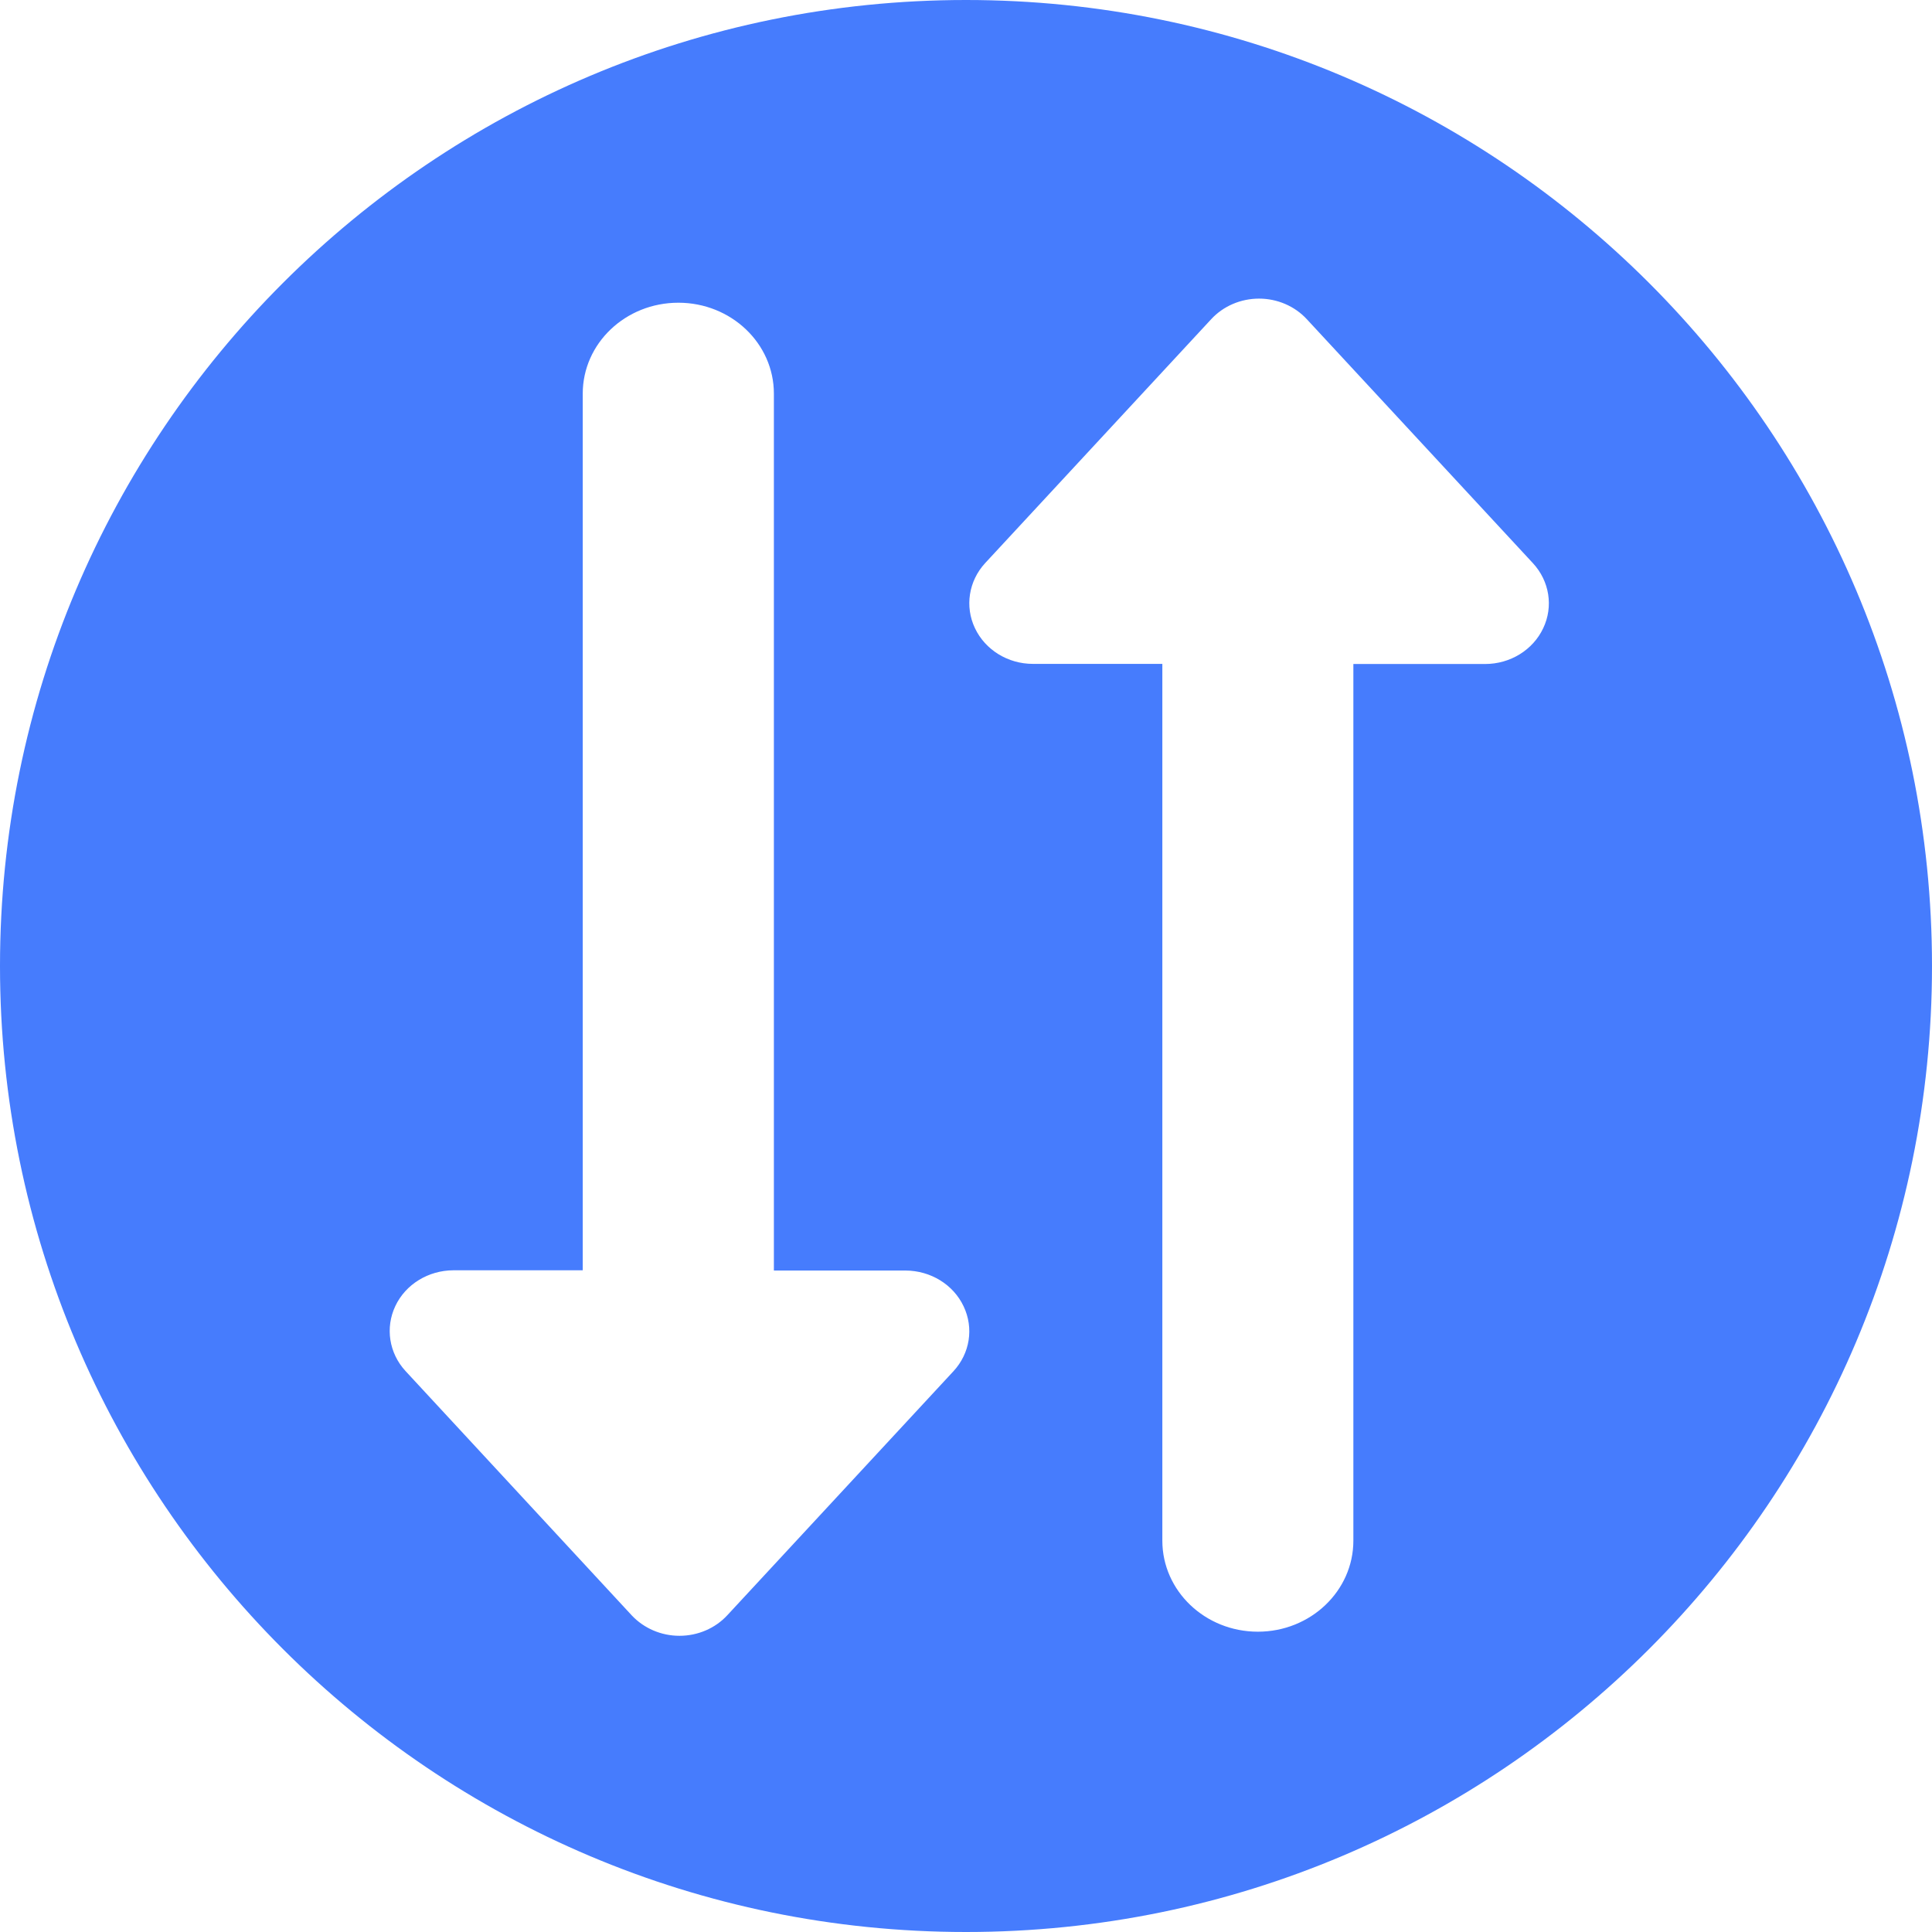
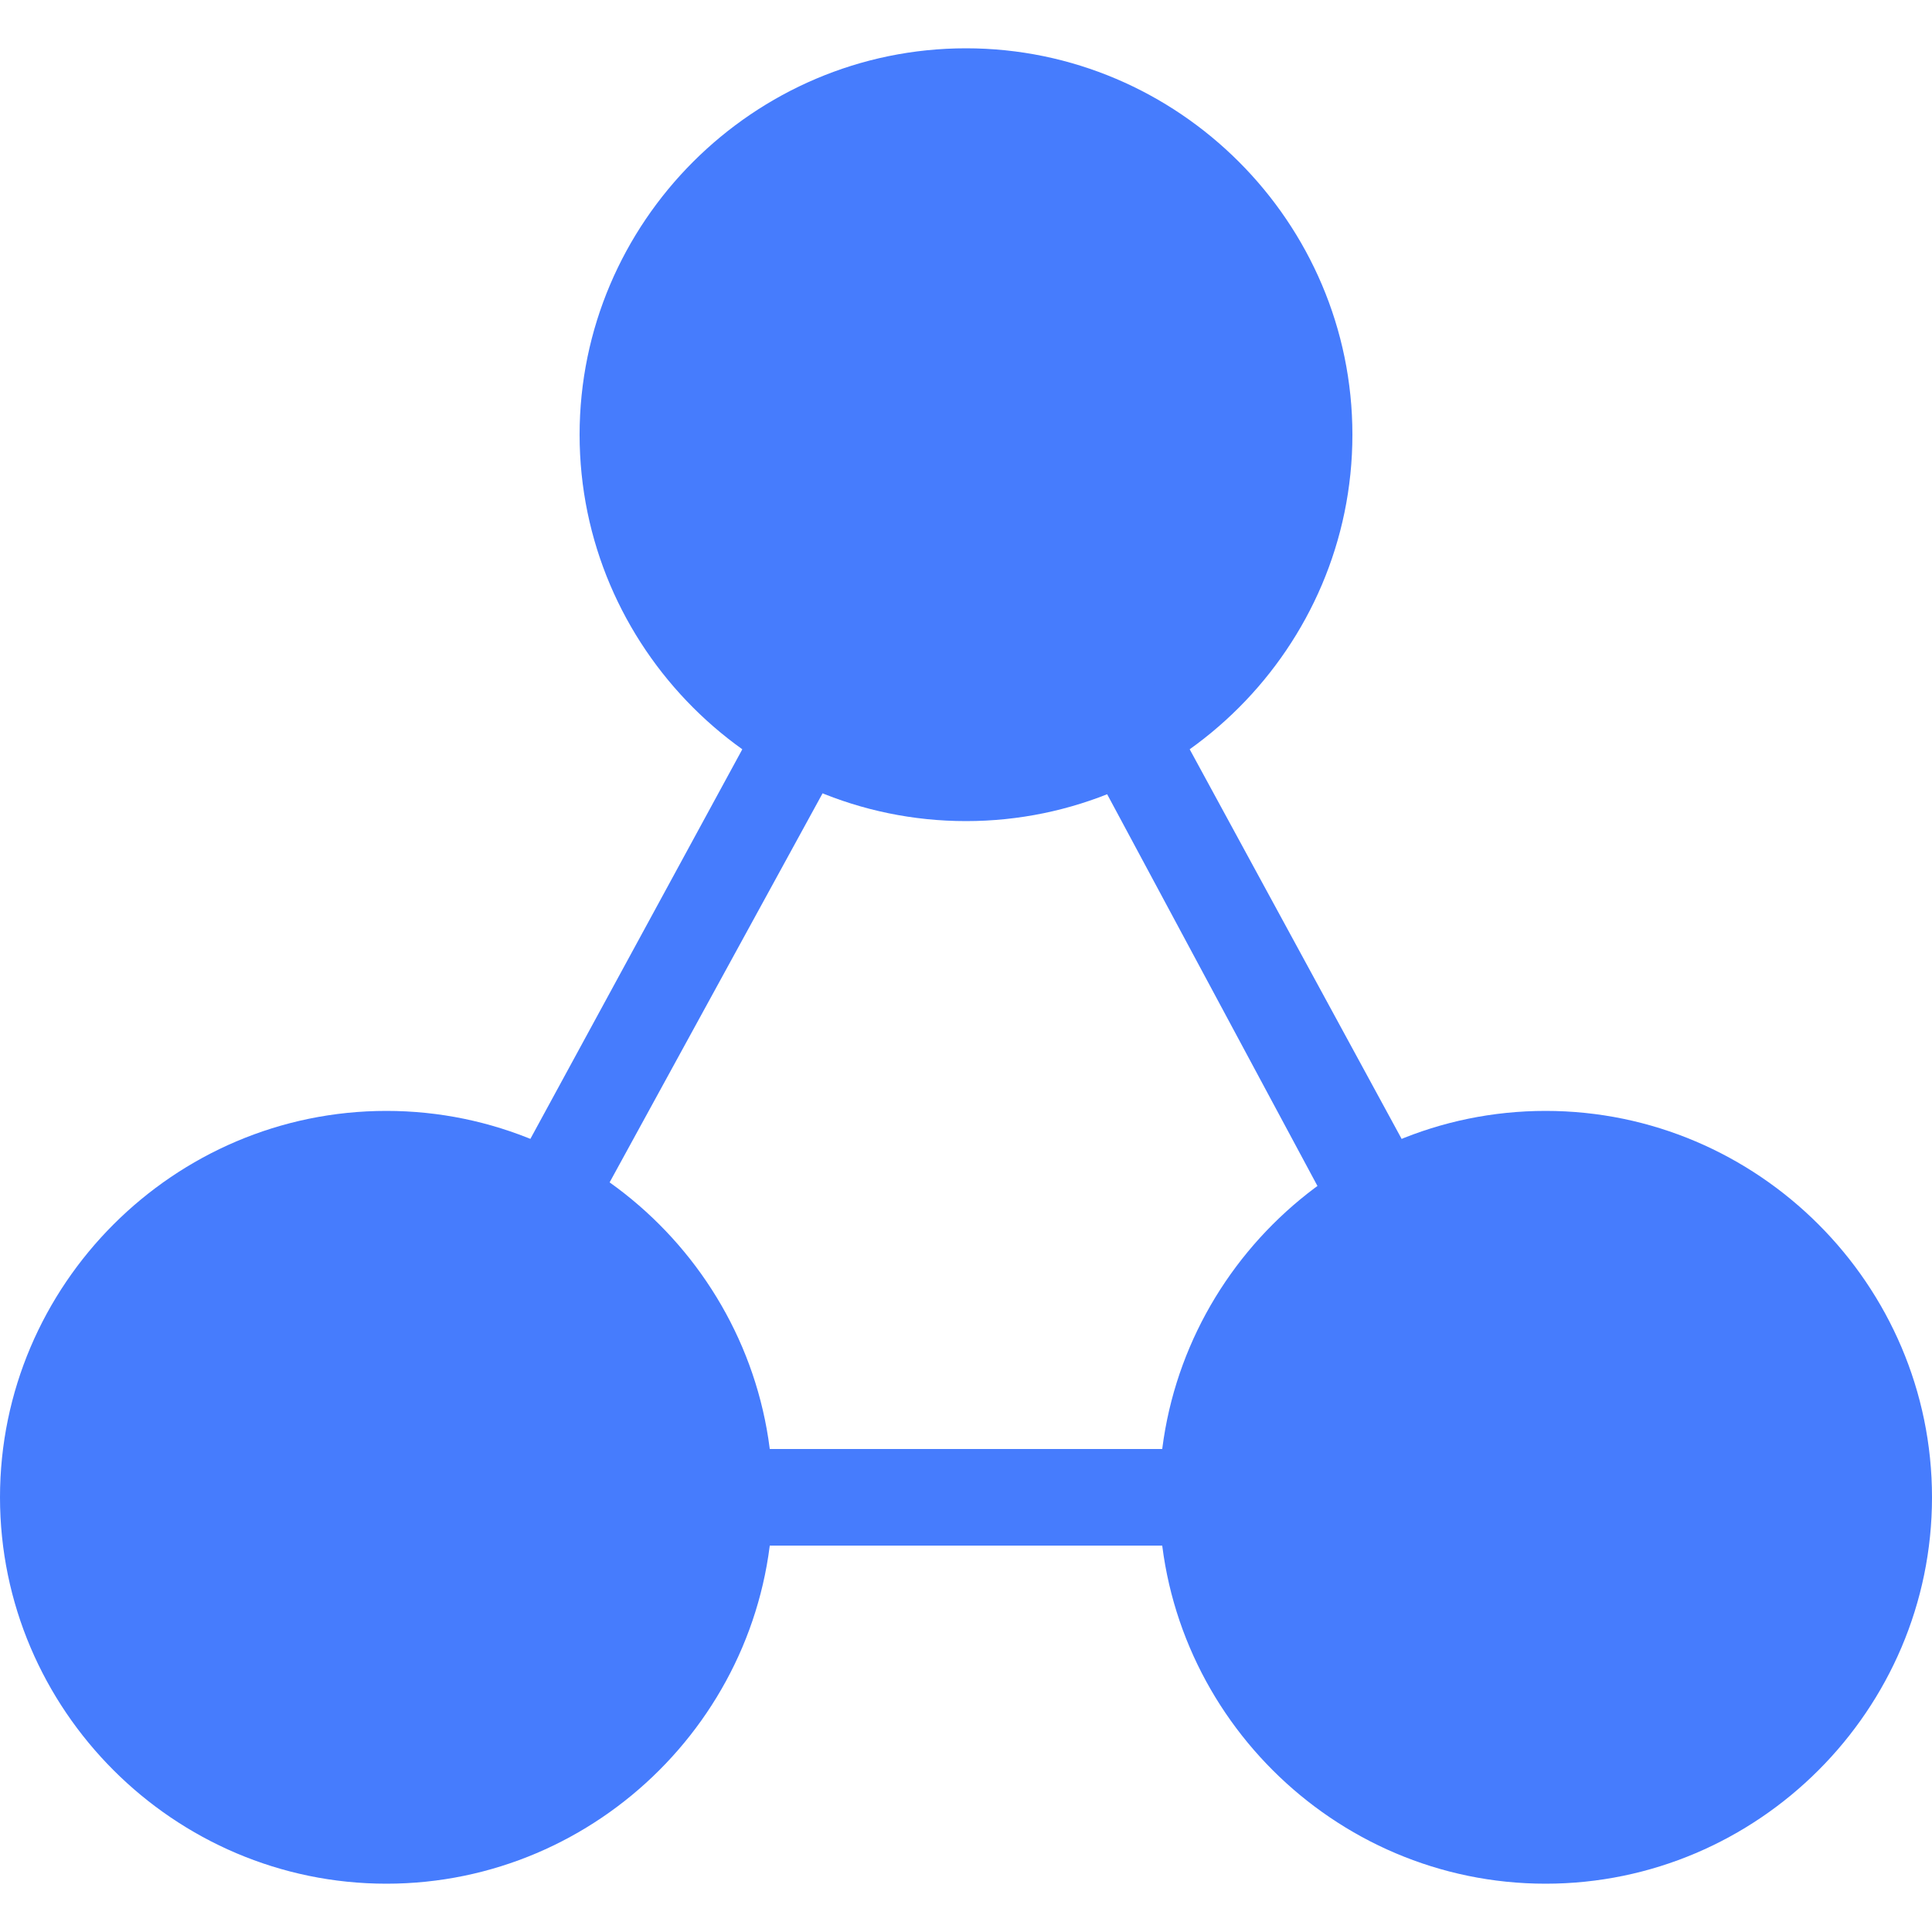
- <svg xmlns="http://www.w3.org/2000/svg" width="16px" height="16px" viewBox="0 0 16 16" version="1.1">
-   <g id="一些图标" stroke="none" stroke-width="1" fill="none" fill-rule="evenodd">
-     <g id="编组" fill="#467CFD" fill-rule="nonzero">
-       <path d="M8,16 C3.582,16 0,12.418 0,8 C0,3.582 3.582,0 8,0 C12.418,0 16,3.582 16,8 C16,12.418 12.418,16 8,16 Z M4.826,10.52 L3.754,10.52 C3.547,10.521 3.359,10.636 3.274,10.816 C3.189,10.996 3.222,11.206 3.358,11.354 L5.231,13.377 C5.332,13.485 5.476,13.547 5.627,13.547 C5.779,13.547 5.923,13.485 6.023,13.377 L7.896,11.356 C8.033,11.208 8.066,10.998 7.98,10.818 C7.895,10.638 7.707,10.523 7.5,10.522 L6.409,10.522 L6.409,3.26 C6.409,2.844 6.055,2.507 5.618,2.507 C5.18,2.507 4.826,2.844 4.826,3.26 L4.826,10.52 Z M9.626,5.499 L9.626,12.759 C9.626,13.175 9.98,13.513 10.417,13.513 C10.854,13.513 11.208,13.175 11.208,12.759 L11.208,5.499 L12.299,5.499 C12.507,5.499 12.695,5.383 12.78,5.203 C12.866,5.023 12.832,4.812 12.695,4.664 L10.822,2.643 C10.722,2.535 10.578,2.473 10.427,2.473 C10.275,2.473 10.131,2.535 10.031,2.643 L8.158,4.664 C8.022,4.812 7.989,5.023 8.074,5.202 C8.159,5.382 8.347,5.498 8.554,5.498 L9.626,5.498 L9.626,5.499 Z" id="形状" />
-     </g>
-   </g>
+ <svg xmlns="http://www.w3.org/2000/svg" class="icon" width="16px" height="16.00px" viewBox="0 0 1024 1024" version="1.1">
+   <path d="M716.8 230.4c0-112.64-92.16-204.8-204.8-204.8s-204.8 92.16-204.8 204.8 92.16 204.8 204.8 204.8 204.8-92.16 204.8-204.8z m102.4 358.4c-112.64 0-204.8 92.16-204.8 204.8s92.16 204.8 204.8 204.8 204.8-92.16 204.8-204.8-92.16-204.8-204.8-204.8z m-614.4 0c-112.64 0-204.8 92.16-204.8 204.8s92.16 204.8 204.8 204.8 204.8-92.16 204.8-204.8-92.16-204.8-204.8-204.8z" fill="#467CFD" />
+   <path d="M860.16 819.2H163.84L512 179.2 860.16 819.2z m-614.4-51.2h527.36L512 281.6 245.76 768z" fill="#467CFD" />
</svg>
